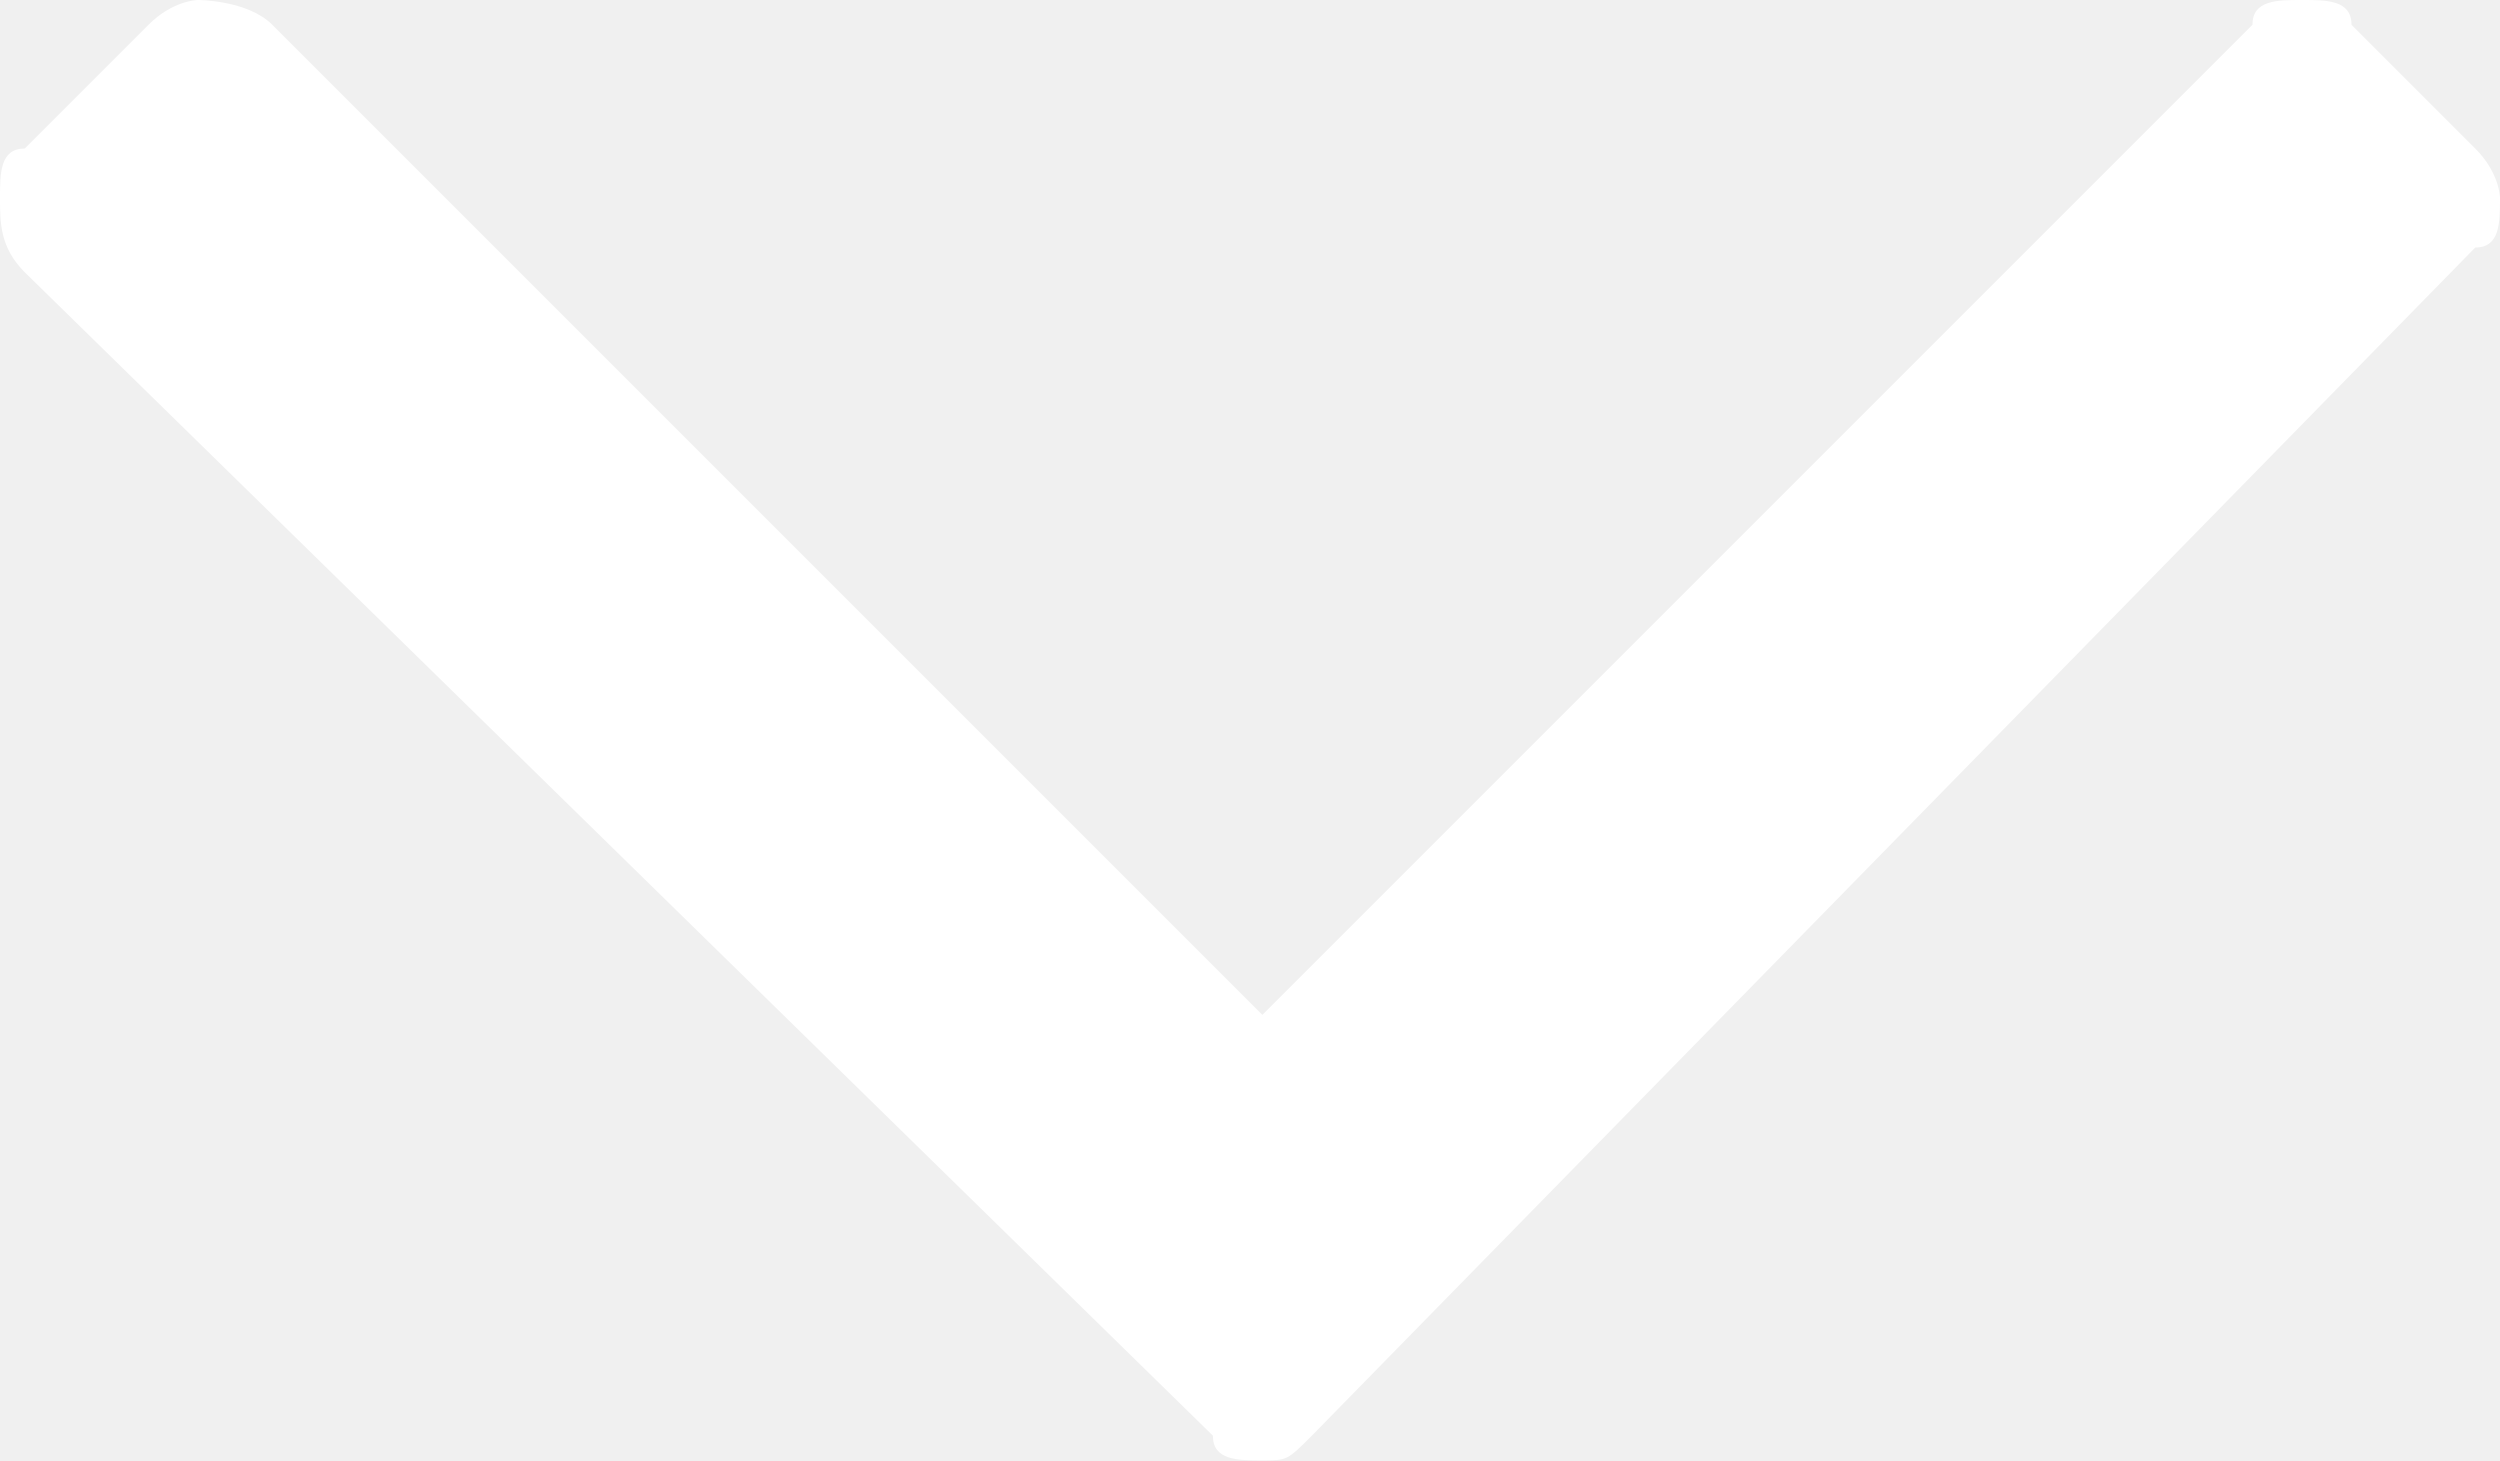
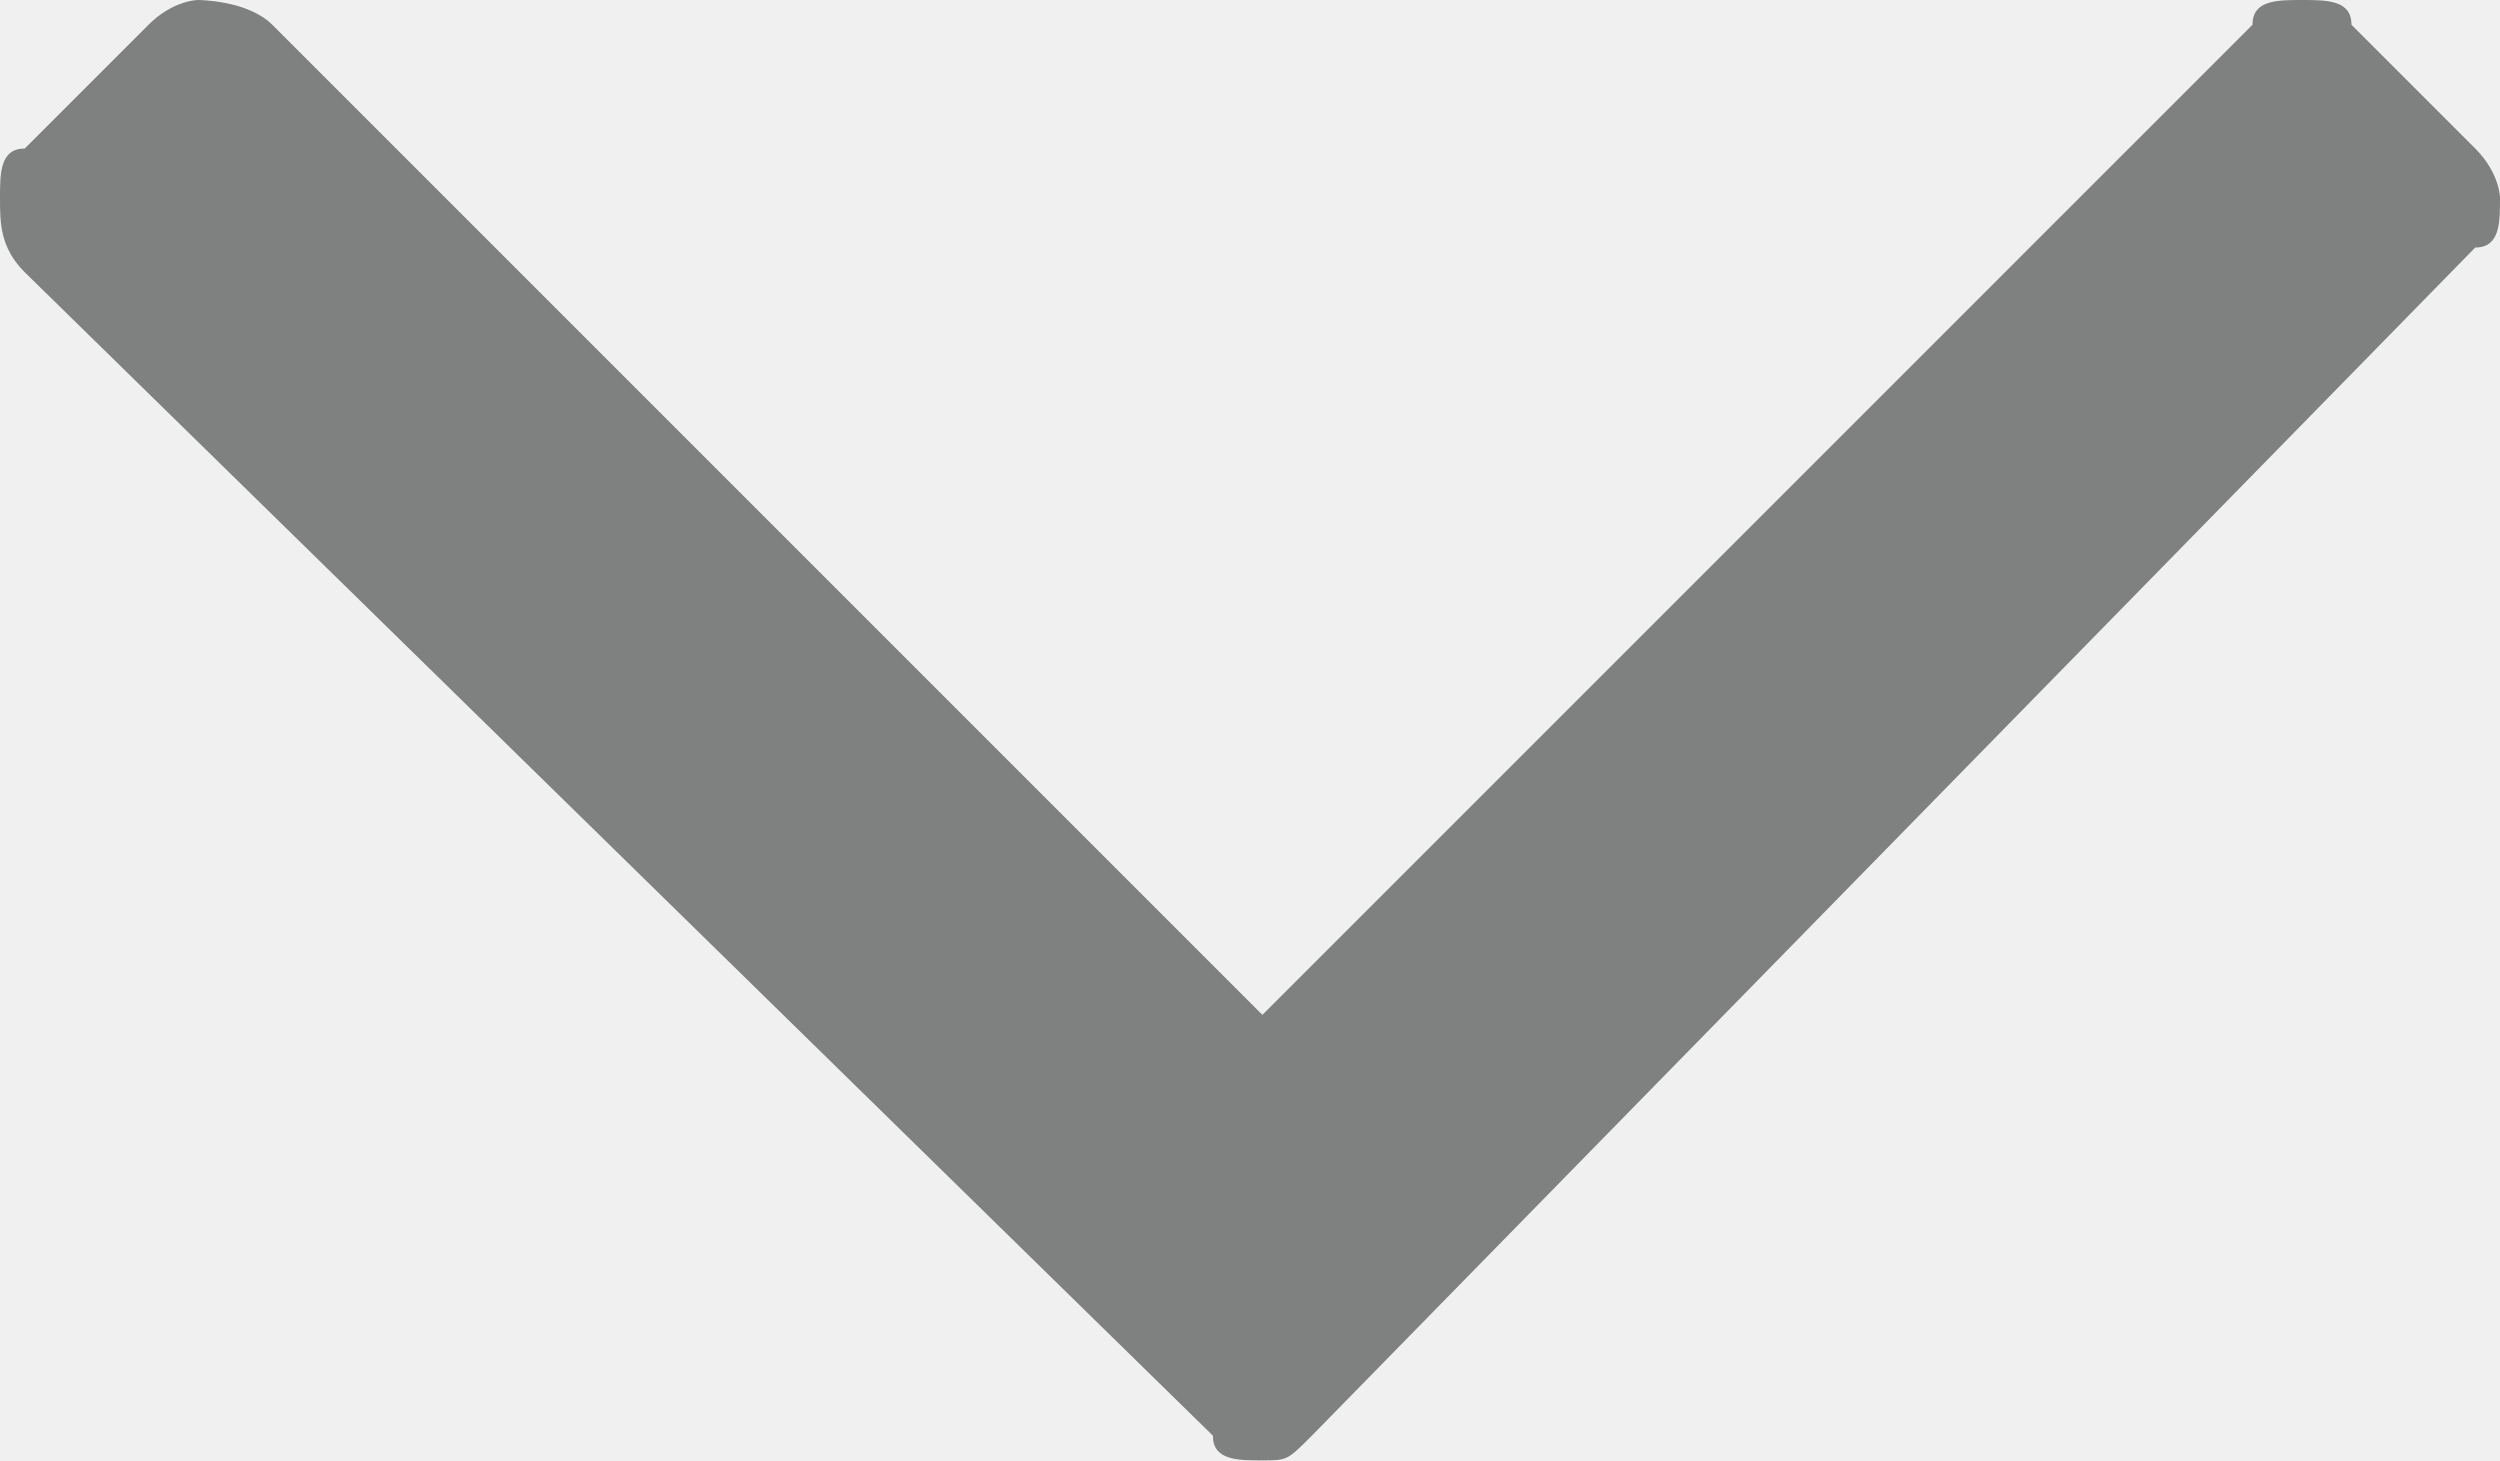
<svg xmlns="http://www.w3.org/2000/svg" version="1.1" id="Layer_1" x="0px" y="0px" viewBox="0 0 10.1 5.9" style="enable-background:new 0 0 10.1 5.9;" xml:space="preserve">
  <style type="text/css">
- 	.st0{fill:#FFFFFF;}
+ 	.st0{fill:#7F8080;}
</style>
  <g>
-     <path class="st0" d="M10.1,0.8c0,0.1,0,0.2-0.1,0.2L5.3,5.8C5.2,5.9,5.2,5.9,5.1,5.9c-0.1,0-0.2,0-0.2-0.1L0.1,1.1C0,1,0,0.9,0,0.8   c0-0.1,0-0.2,0.1-0.2l0.5-0.5C0.7,0,0.8,0,0.8,0S1,0,1.1,0.1l4,4l4-4C9.1,0,9.2,0,9.3,0c0.1,0,0.2,0,0.2,0.1L10,0.6   C10.1,0.7,10.1,0.8,10.1,0.8z" />
+     <path class="st0" d="M10.1,0.8c0,0.1,0,0.2-0.1,0.2L5.3,5.8C5.2,5.9,5.2,5.9,5.1,5.9s-0.2,0-0.2-0.1L0.1,1.1C0,1,0,0.9,0,0.8   s0-0.2,0.1-0.2l0.5-0.5C0.7,0,0.8,0,0.8,0S1,0,1.1,0.1l4,4l4-4C9.1,0,9.2,0,9.3,0s0.2,0,0.2,0.1L10,0.6C10.1,0.7,10.1,0.8,10.1,0.8   z" />
  </g>
</svg>
